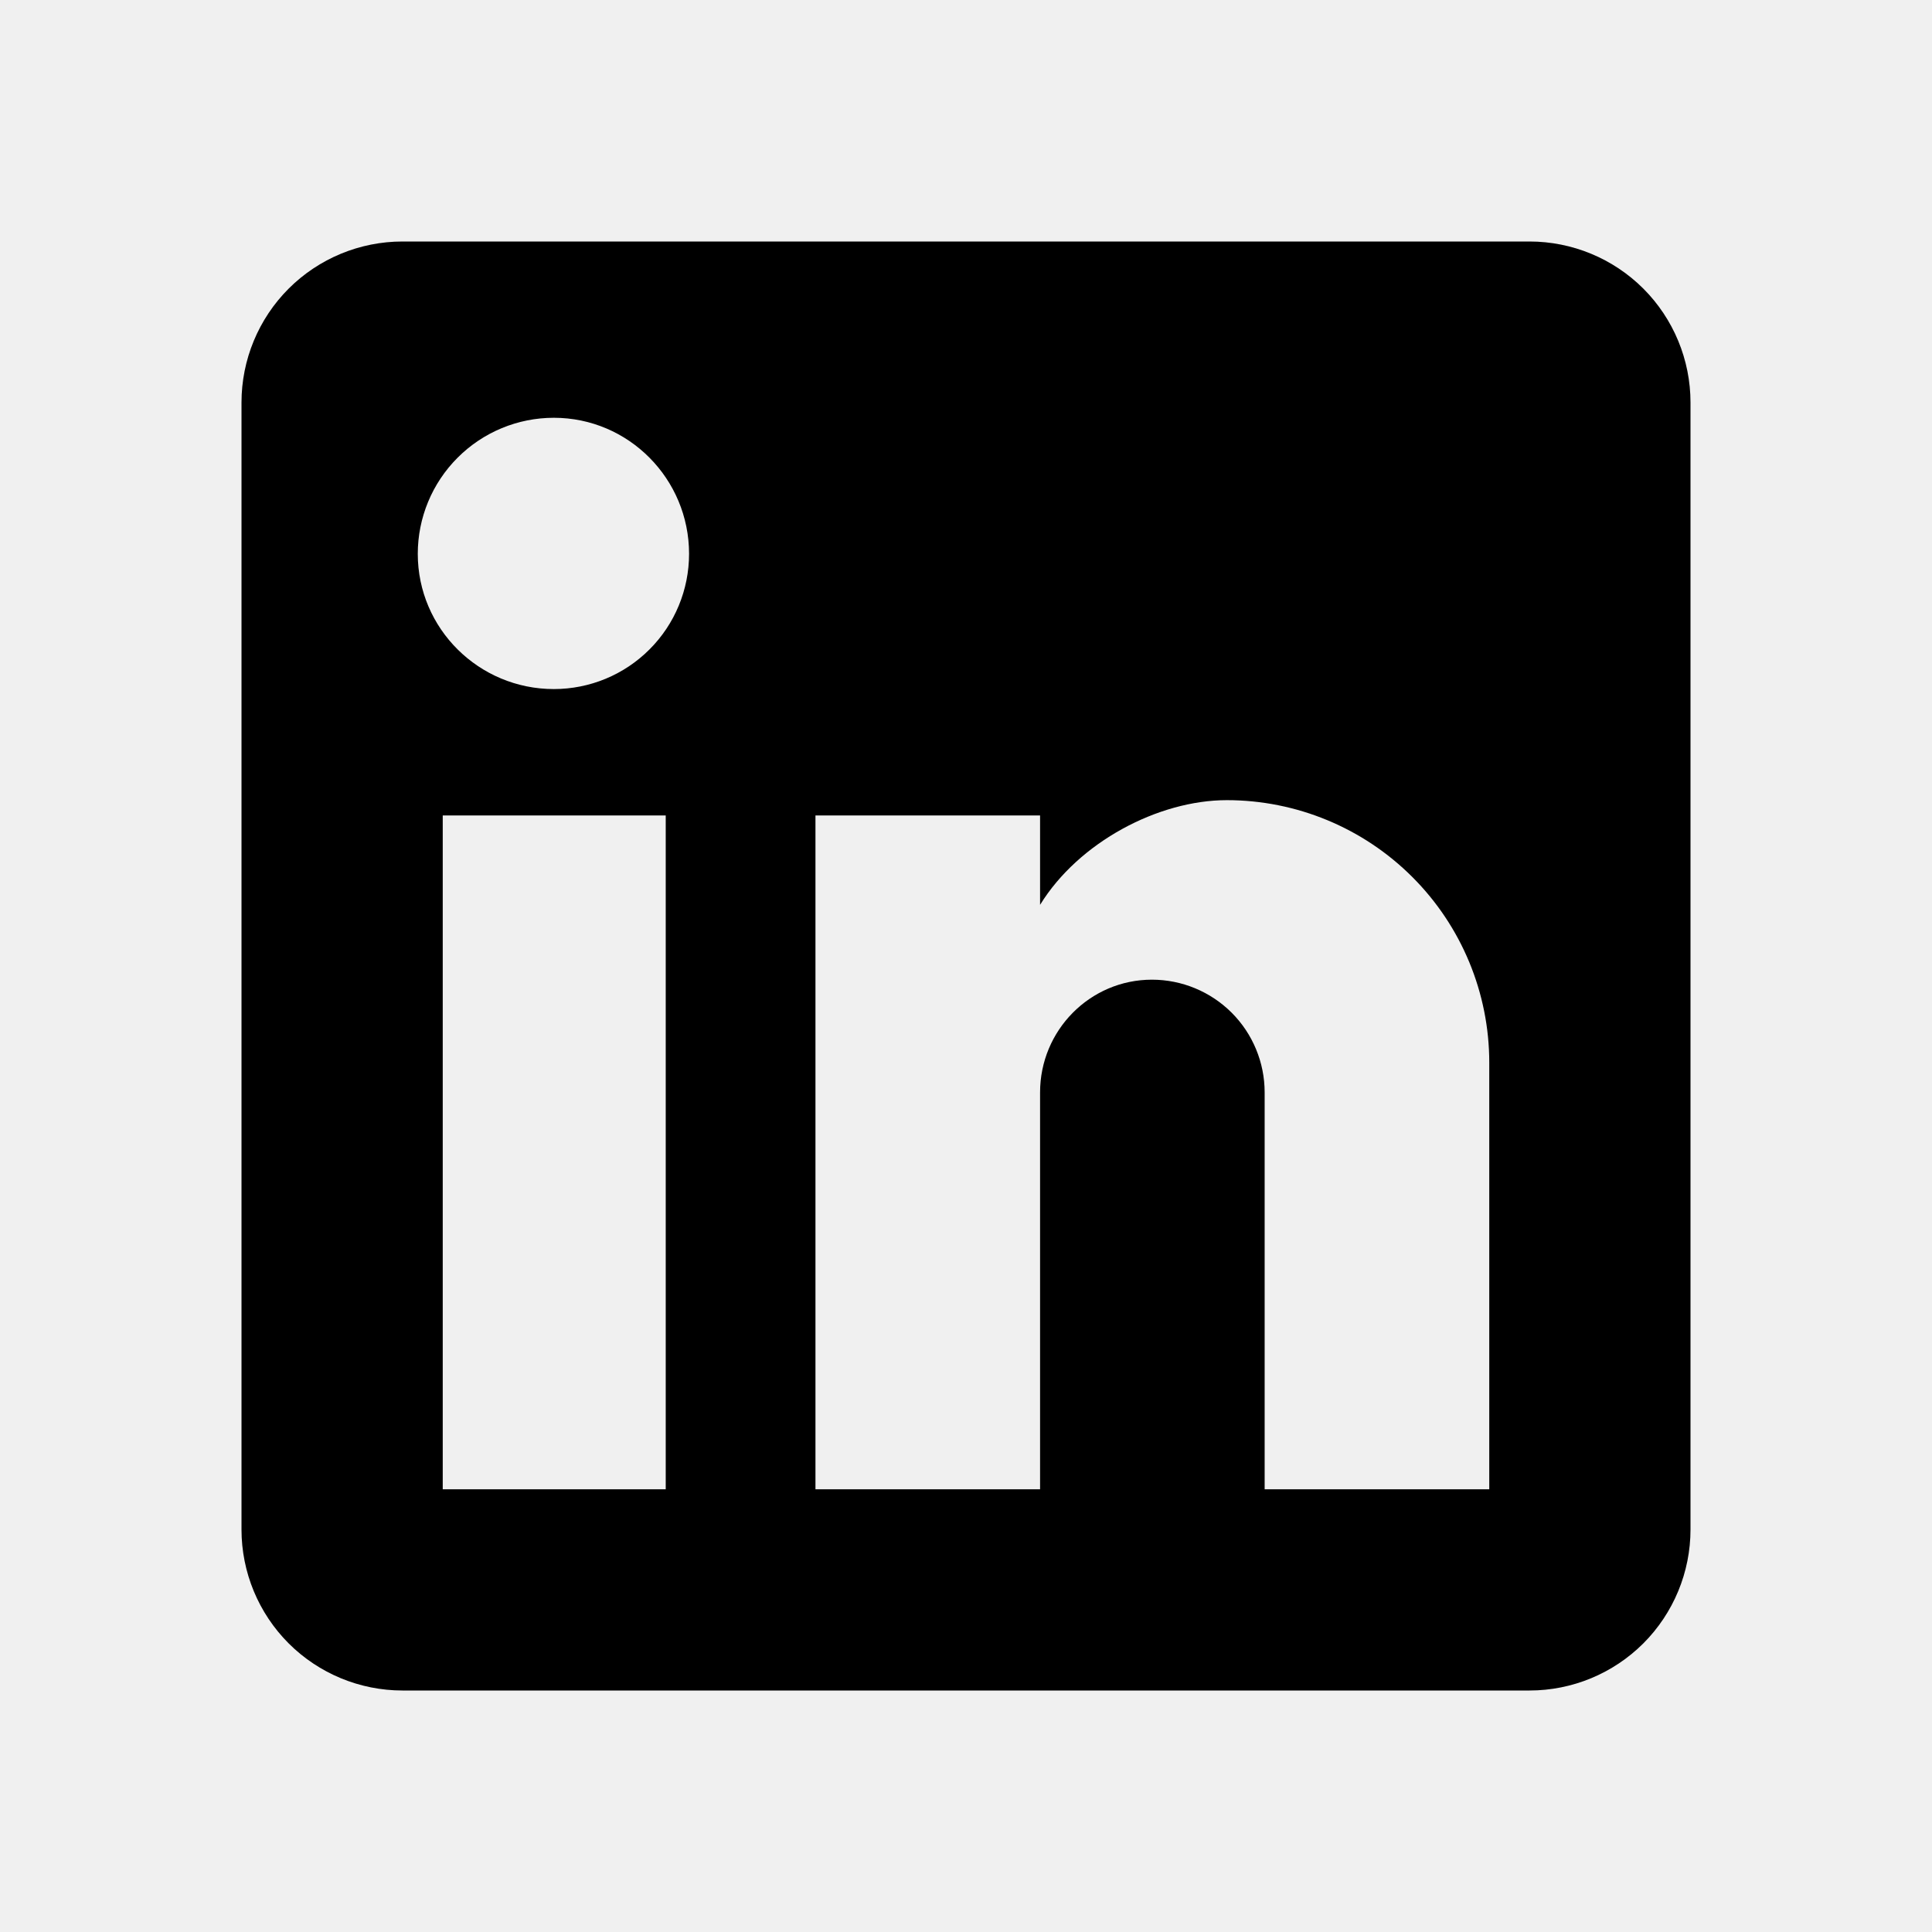
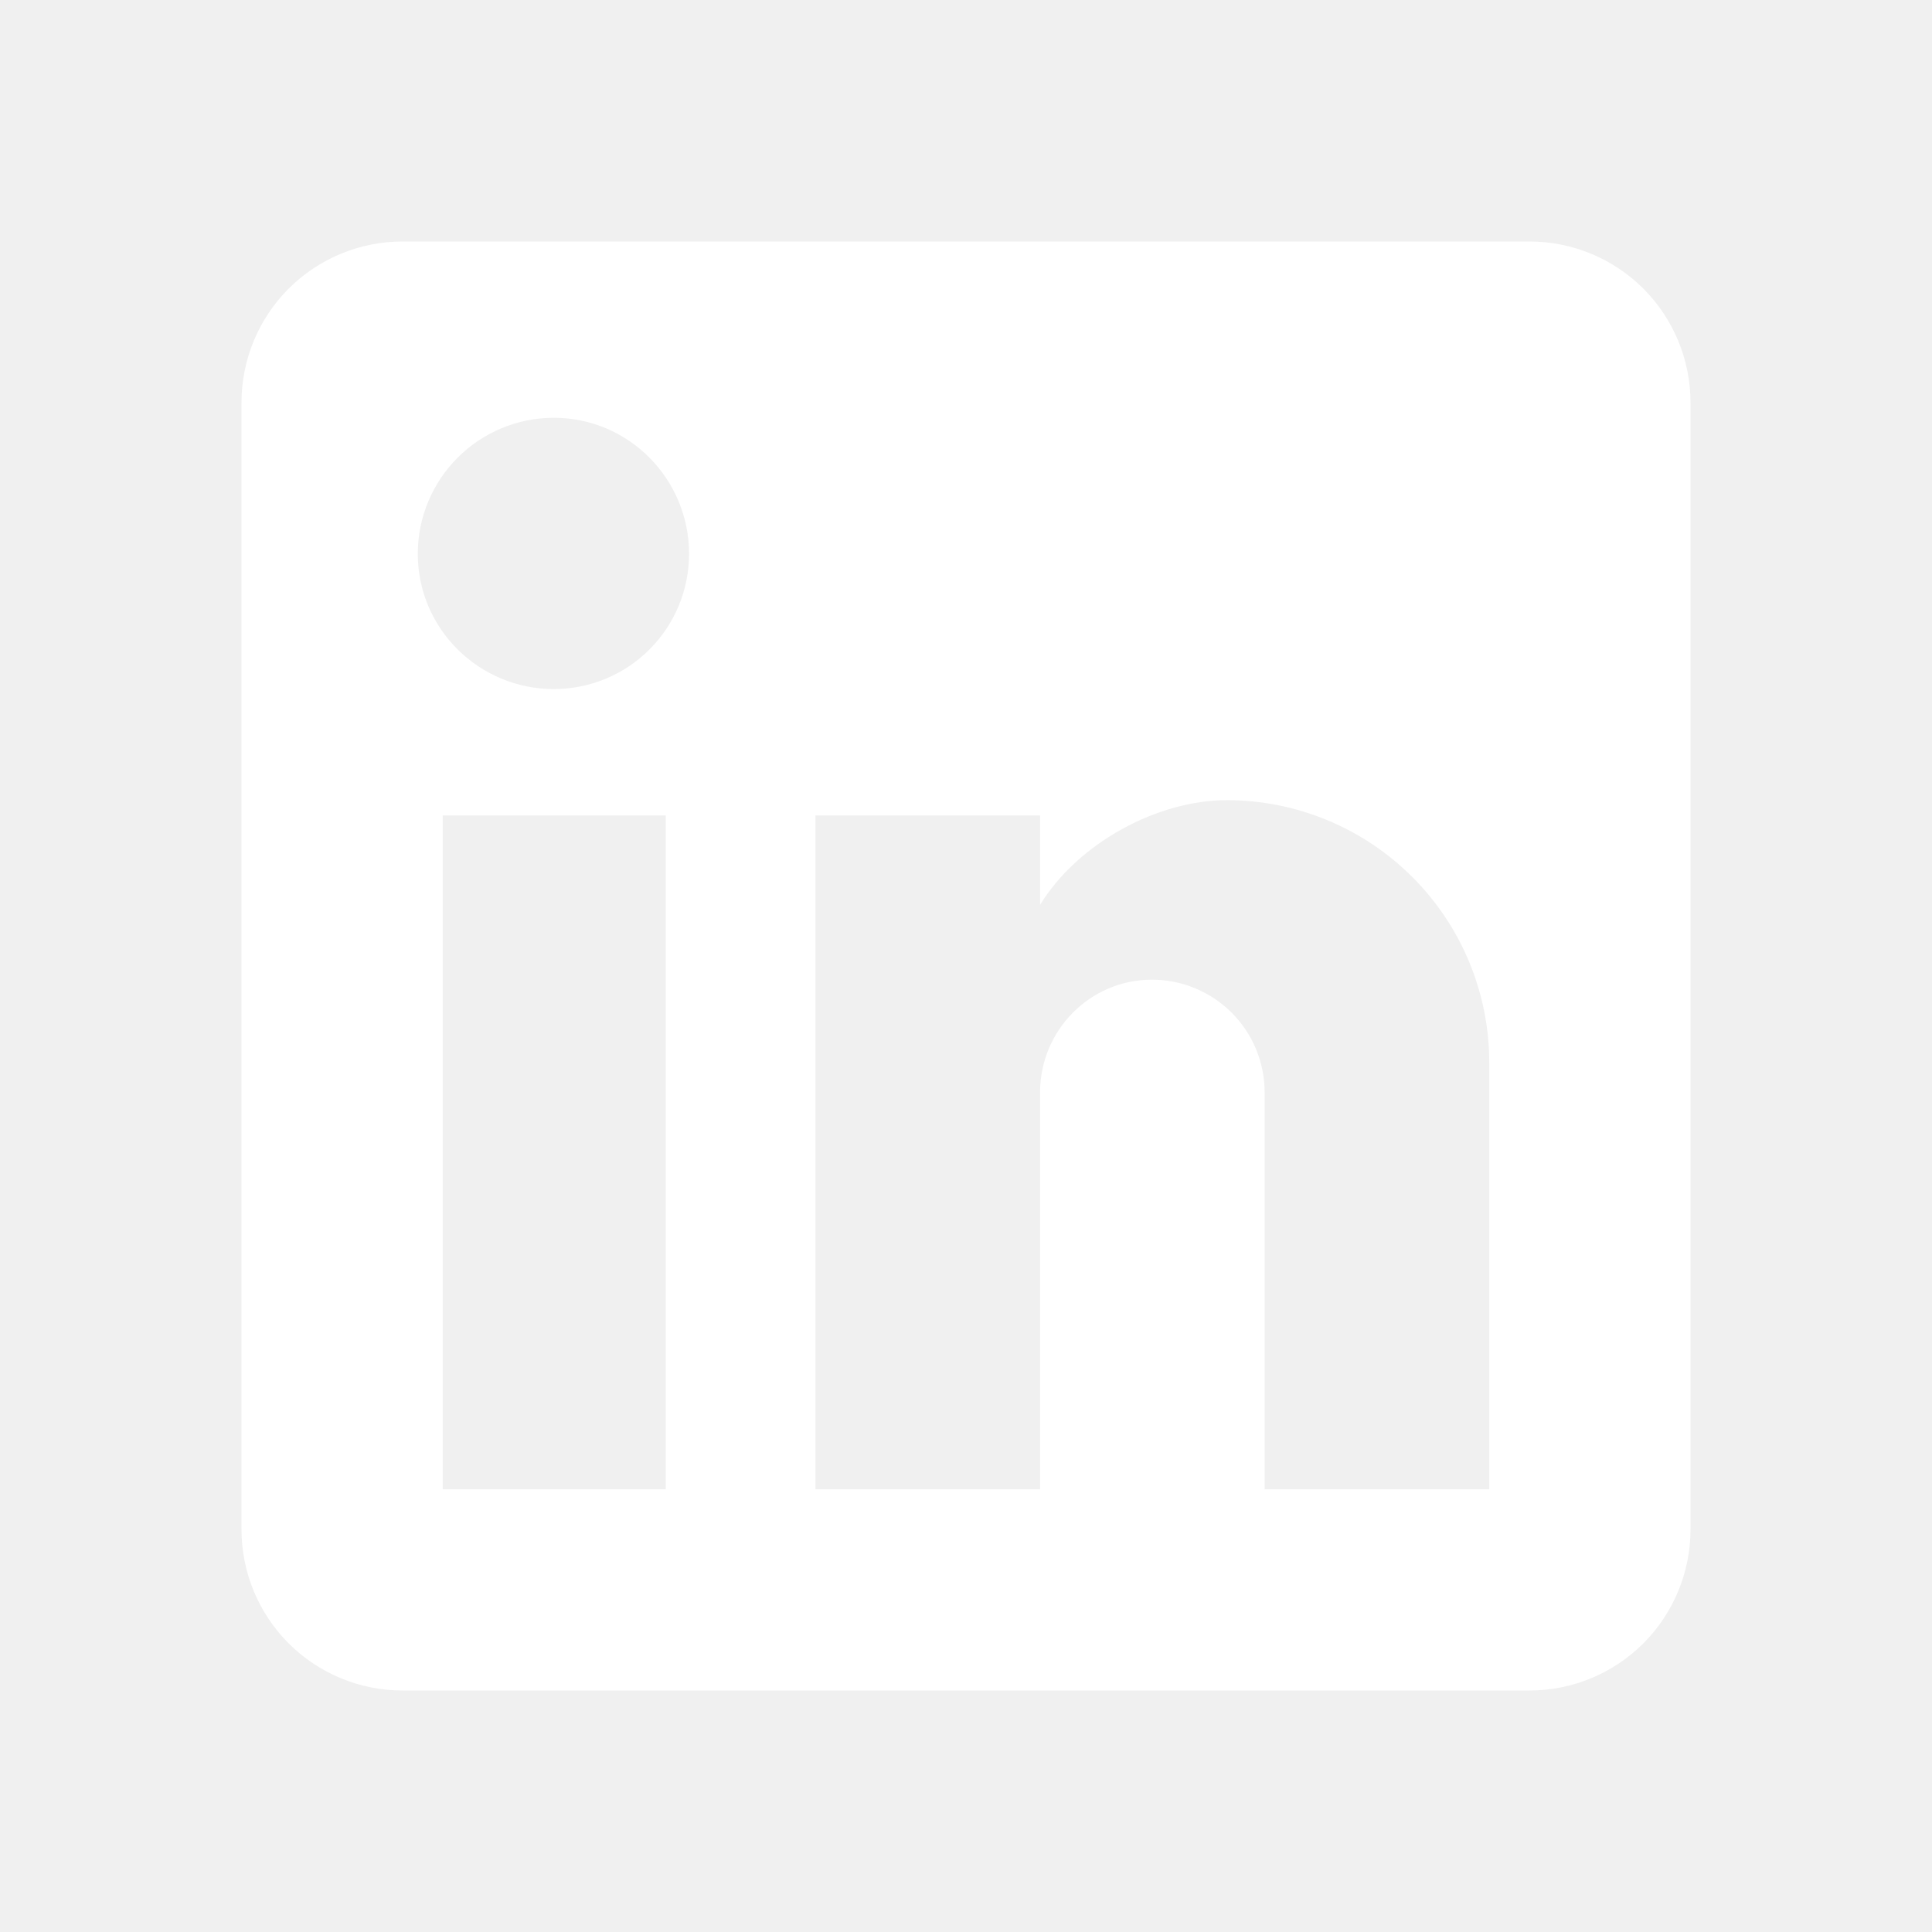
<svg xmlns="http://www.w3.org/2000/svg" width="50" height="50" viewBox="0 0 50 50" fill="none">
-   <path d="M39.583 6.25C40.688 6.25 41.748 6.689 42.53 7.47C43.311 8.252 43.75 9.312 43.75 10.417V39.583C43.75 40.688 43.311 41.748 42.53 42.53C41.748 43.311 40.688 43.75 39.583 43.75H10.417C9.312 43.75 8.252 43.311 7.47 42.53C6.689 41.748 6.25 40.688 6.25 39.583V10.417C6.25 9.312 6.689 8.252 7.47 7.47C8.252 6.689 9.312 6.25 10.417 6.25H39.583ZM38.542 38.542V27.5C38.542 25.699 37.826 23.971 36.552 22.698C35.279 21.424 33.551 20.708 31.75 20.708C29.979 20.708 27.917 21.792 26.917 23.417V21.104H21.104V38.542H26.917V28.271C26.917 26.667 28.208 25.354 29.812 25.354C30.586 25.354 31.328 25.662 31.875 26.208C32.422 26.755 32.729 27.497 32.729 28.271V38.542H38.542ZM14.333 17.833C15.262 17.833 16.152 17.465 16.808 16.808C17.465 16.152 17.833 15.262 17.833 14.333C17.833 12.396 16.271 10.812 14.333 10.812C13.4 10.812 12.504 11.183 11.844 11.844C11.183 12.504 10.812 13.4 10.812 14.333C10.812 16.271 12.396 17.833 14.333 17.833ZM17.229 38.542V21.104H11.458V38.542H17.229Z" fill="black" />
+   <path d="M39.583 6.25C40.688 6.25 41.748 6.689 42.53 7.47C43.311 8.252 43.75 9.312 43.75 10.417V39.583C43.75 40.688 43.311 41.748 42.53 42.53C41.748 43.311 40.688 43.75 39.583 43.75H10.417C9.312 43.75 8.252 43.311 7.47 42.53C6.689 41.748 6.25 40.688 6.25 39.583V10.417C6.25 9.312 6.689 8.252 7.47 7.47C8.252 6.689 9.312 6.25 10.417 6.25H39.583ZM38.542 38.542V27.5C38.542 25.699 37.826 23.971 36.552 22.698C35.279 21.424 33.551 20.708 31.75 20.708C29.979 20.708 27.917 21.792 26.917 23.417V21.104H21.104V38.542H26.917V28.271C26.917 26.667 28.208 25.354 29.812 25.354C30.586 25.354 31.328 25.662 31.875 26.208C32.422 26.755 32.729 27.497 32.729 28.271V38.542H38.542ZM14.333 17.833C15.262 17.833 16.152 17.465 16.808 16.808C17.465 16.152 17.833 15.262 17.833 14.333C17.833 12.396 16.271 10.812 14.333 10.812C13.4 10.812 12.504 11.183 11.844 11.844C11.183 12.504 10.812 13.4 10.812 14.333C10.812 16.271 12.396 17.833 14.333 17.833ZM17.229 38.542V21.104H11.458V38.542H17.229Z" fill="white" />
</svg>
